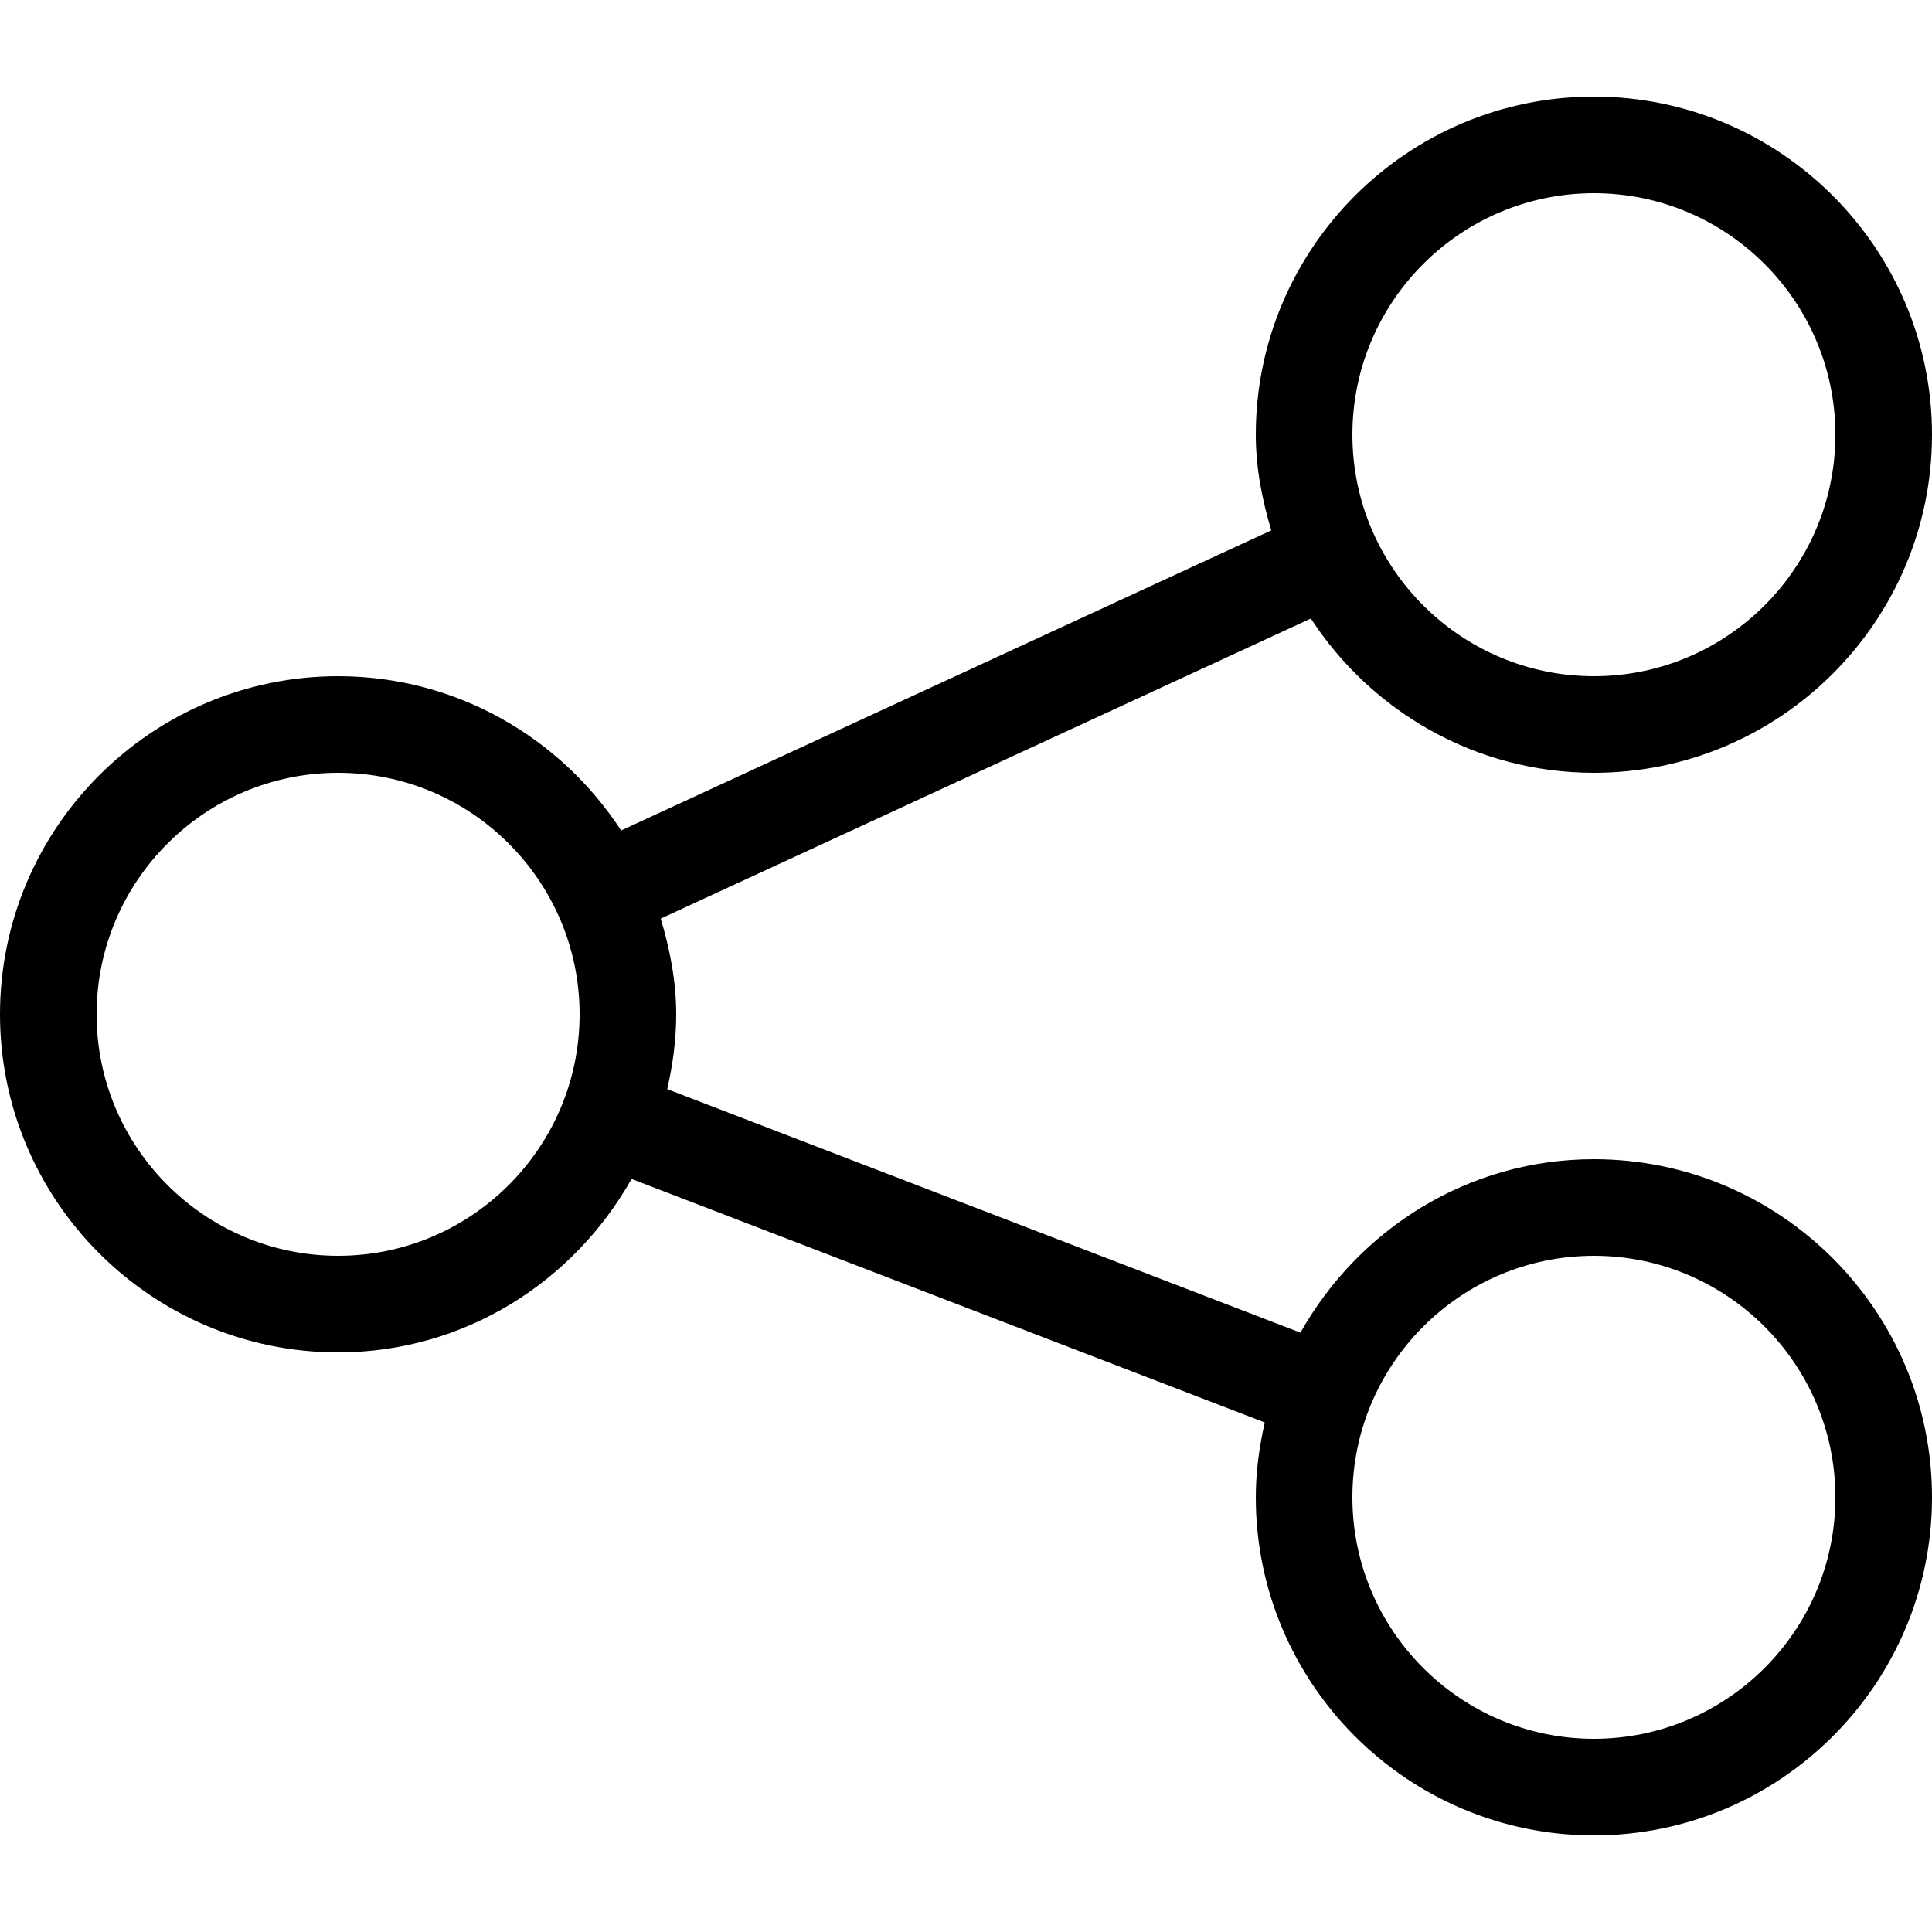
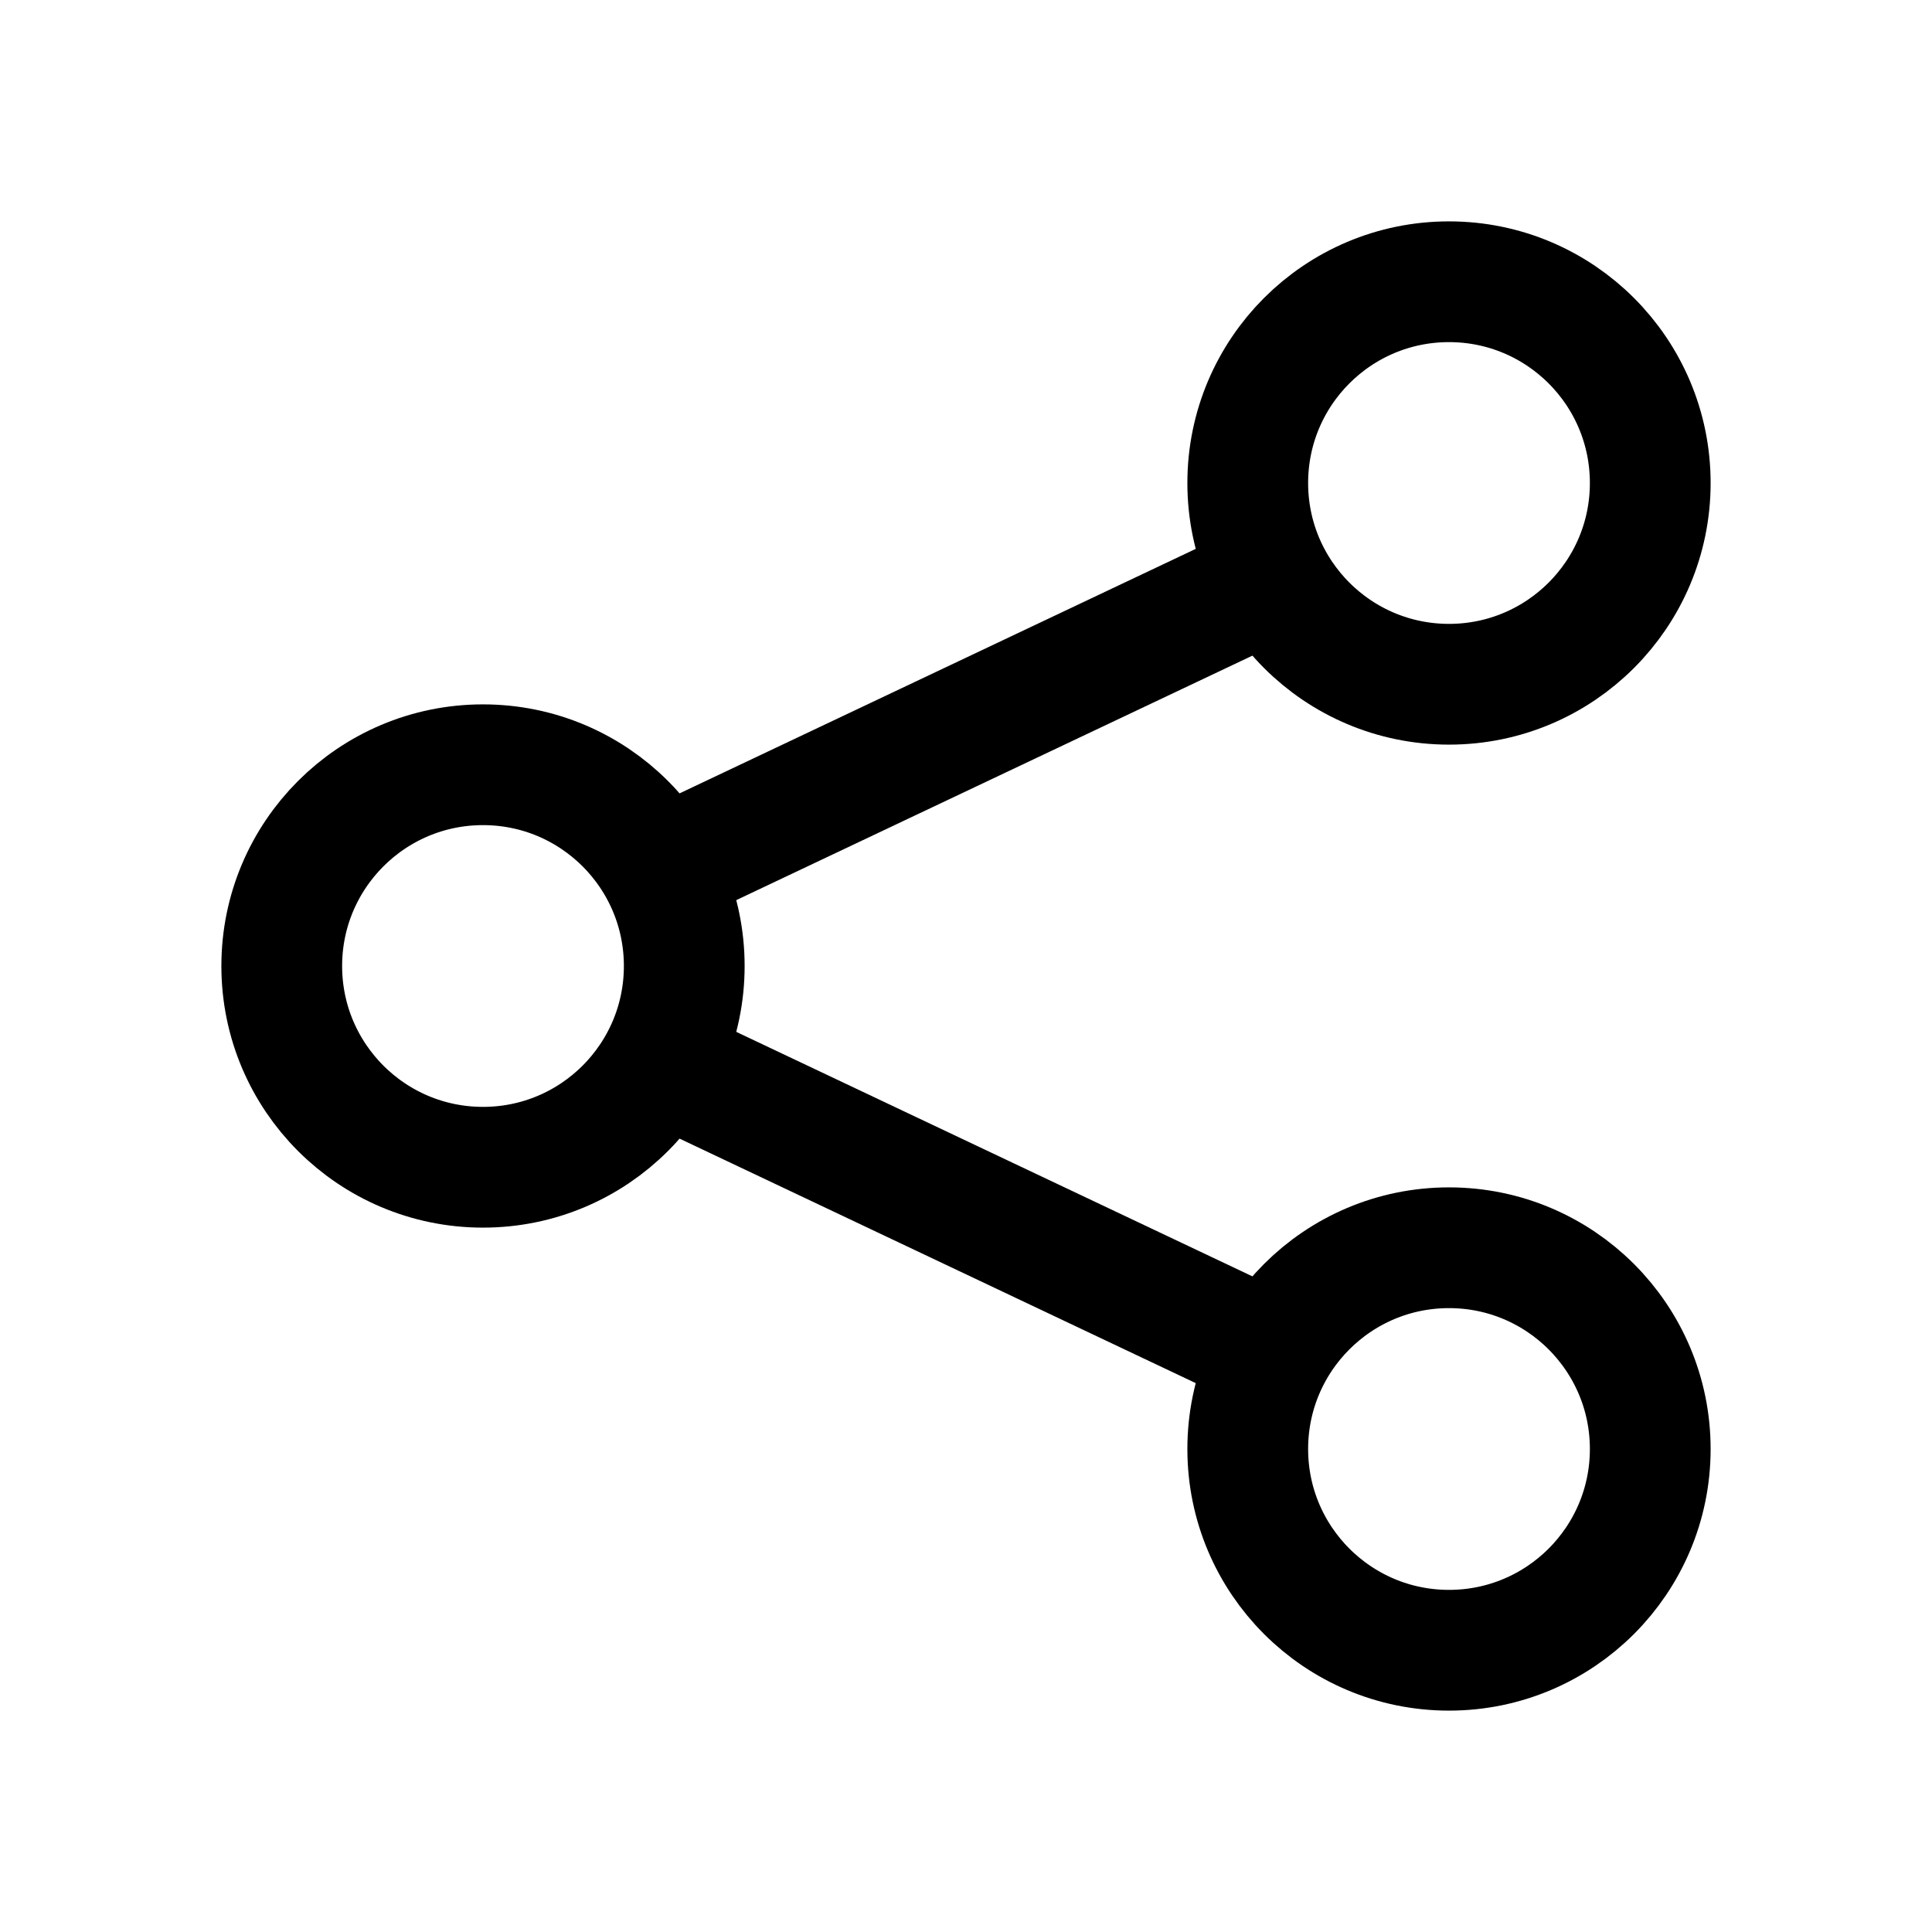
- <svg xmlns="http://www.w3.org/2000/svg" class="iconsvg iconsvg-share" fill="black" width="128" height="128" viewBox="0 0 426.667 426.667">
-   <path d="M352 256c-27.902 0-51.993 15.57-64.807 38.307l-139.844-53.785c1.214-5.333 1.984-10.827 1.984-16.522 0-7.388-1.41-14.385-3.418-21.13l143.579-66.275c13.333 20.458 36.32 34.072 62.505 34.072 41.167 0 74.667-33.5 74.667-74.667s-33.5-74.667-74.667-74.667-74.666 33.5-74.666 74.667c0 7.388 1.41 14.385 3.418 21.13l-143.579 66.275c-13.333-20.458-36.32-34.072-62.505-34.072C33.5 149.333 0 182.833 0 224s33.5 74.667 74.667 74.667c27.902 0 51.994-15.57 64.807-38.307l139.844 53.785c-1.214 5.333-1.984 10.827-1.984 16.522 0 41.167 33.5 74.667 74.667 74.667s74.667-33.5 74.667-74.667C426.667 289.5 393.167 256 352 256zm0-213.333c29.406 0 53.333 23.927 53.333 53.333S381.406 149.333 352 149.333 298.667 125.406 298.667 96 322.594 42.667 352 42.667zM74.667 277.333c-29.406 0-53.333-23.927-53.333-53.333s23.927-53.333 53.333-53.333S128 194.594 128 224s-23.927 53.333-53.333 53.333zM352 384c-29.406 0-53.333-23.927-53.333-53.333s23.927-53.333 53.333-53.333 53.333 23.927 53.333 53.333S381.406 384 352 384z" />
+ <svg xmlns="http://www.w3.org/2000/svg" viewBox="0 0 24 24" fill="none" stroke="#000" stroke-width="1.5" stroke-linecap="round" stroke-linejoin="round">
+   <circle cx="6" cy="12" r="2.5" />
+   <circle cx="18" cy="6" r="2.5" />
+   <circle cx="18" cy="18" r="2.5" />
+   <path d="m8.2 10.8 7.6-3.6M8.2 13.2l7.6 3.6" />
</svg>
